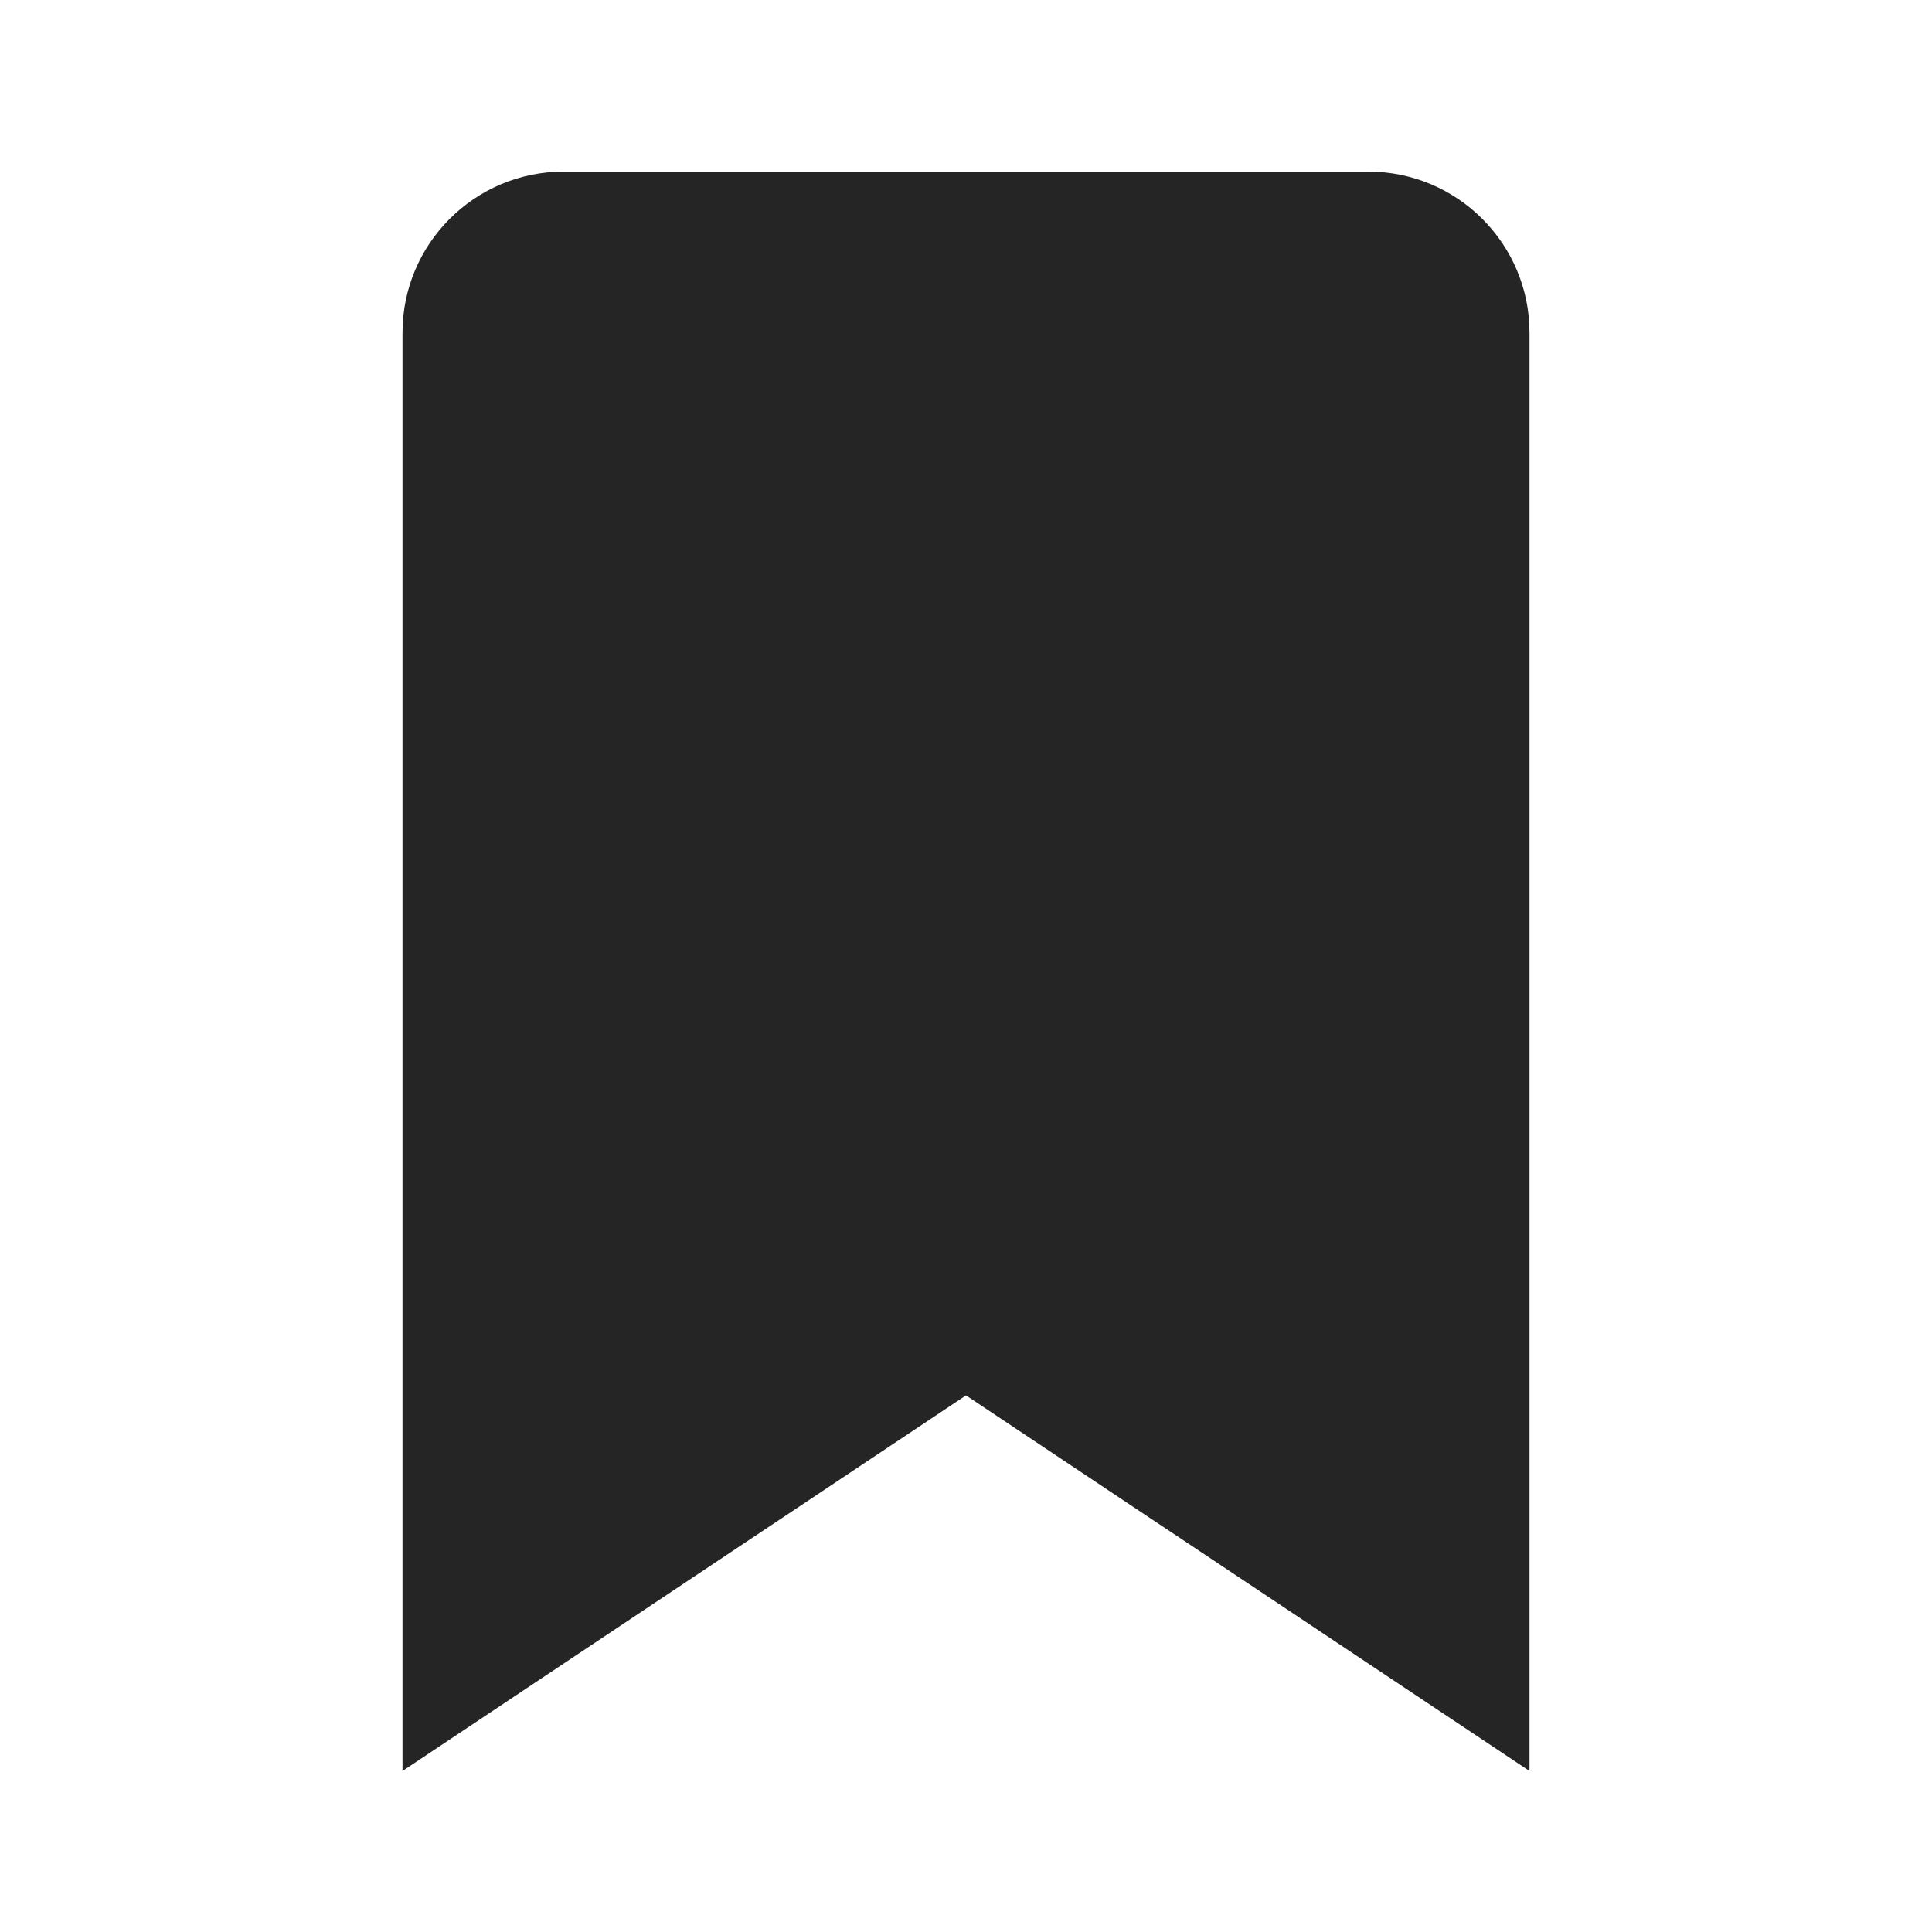
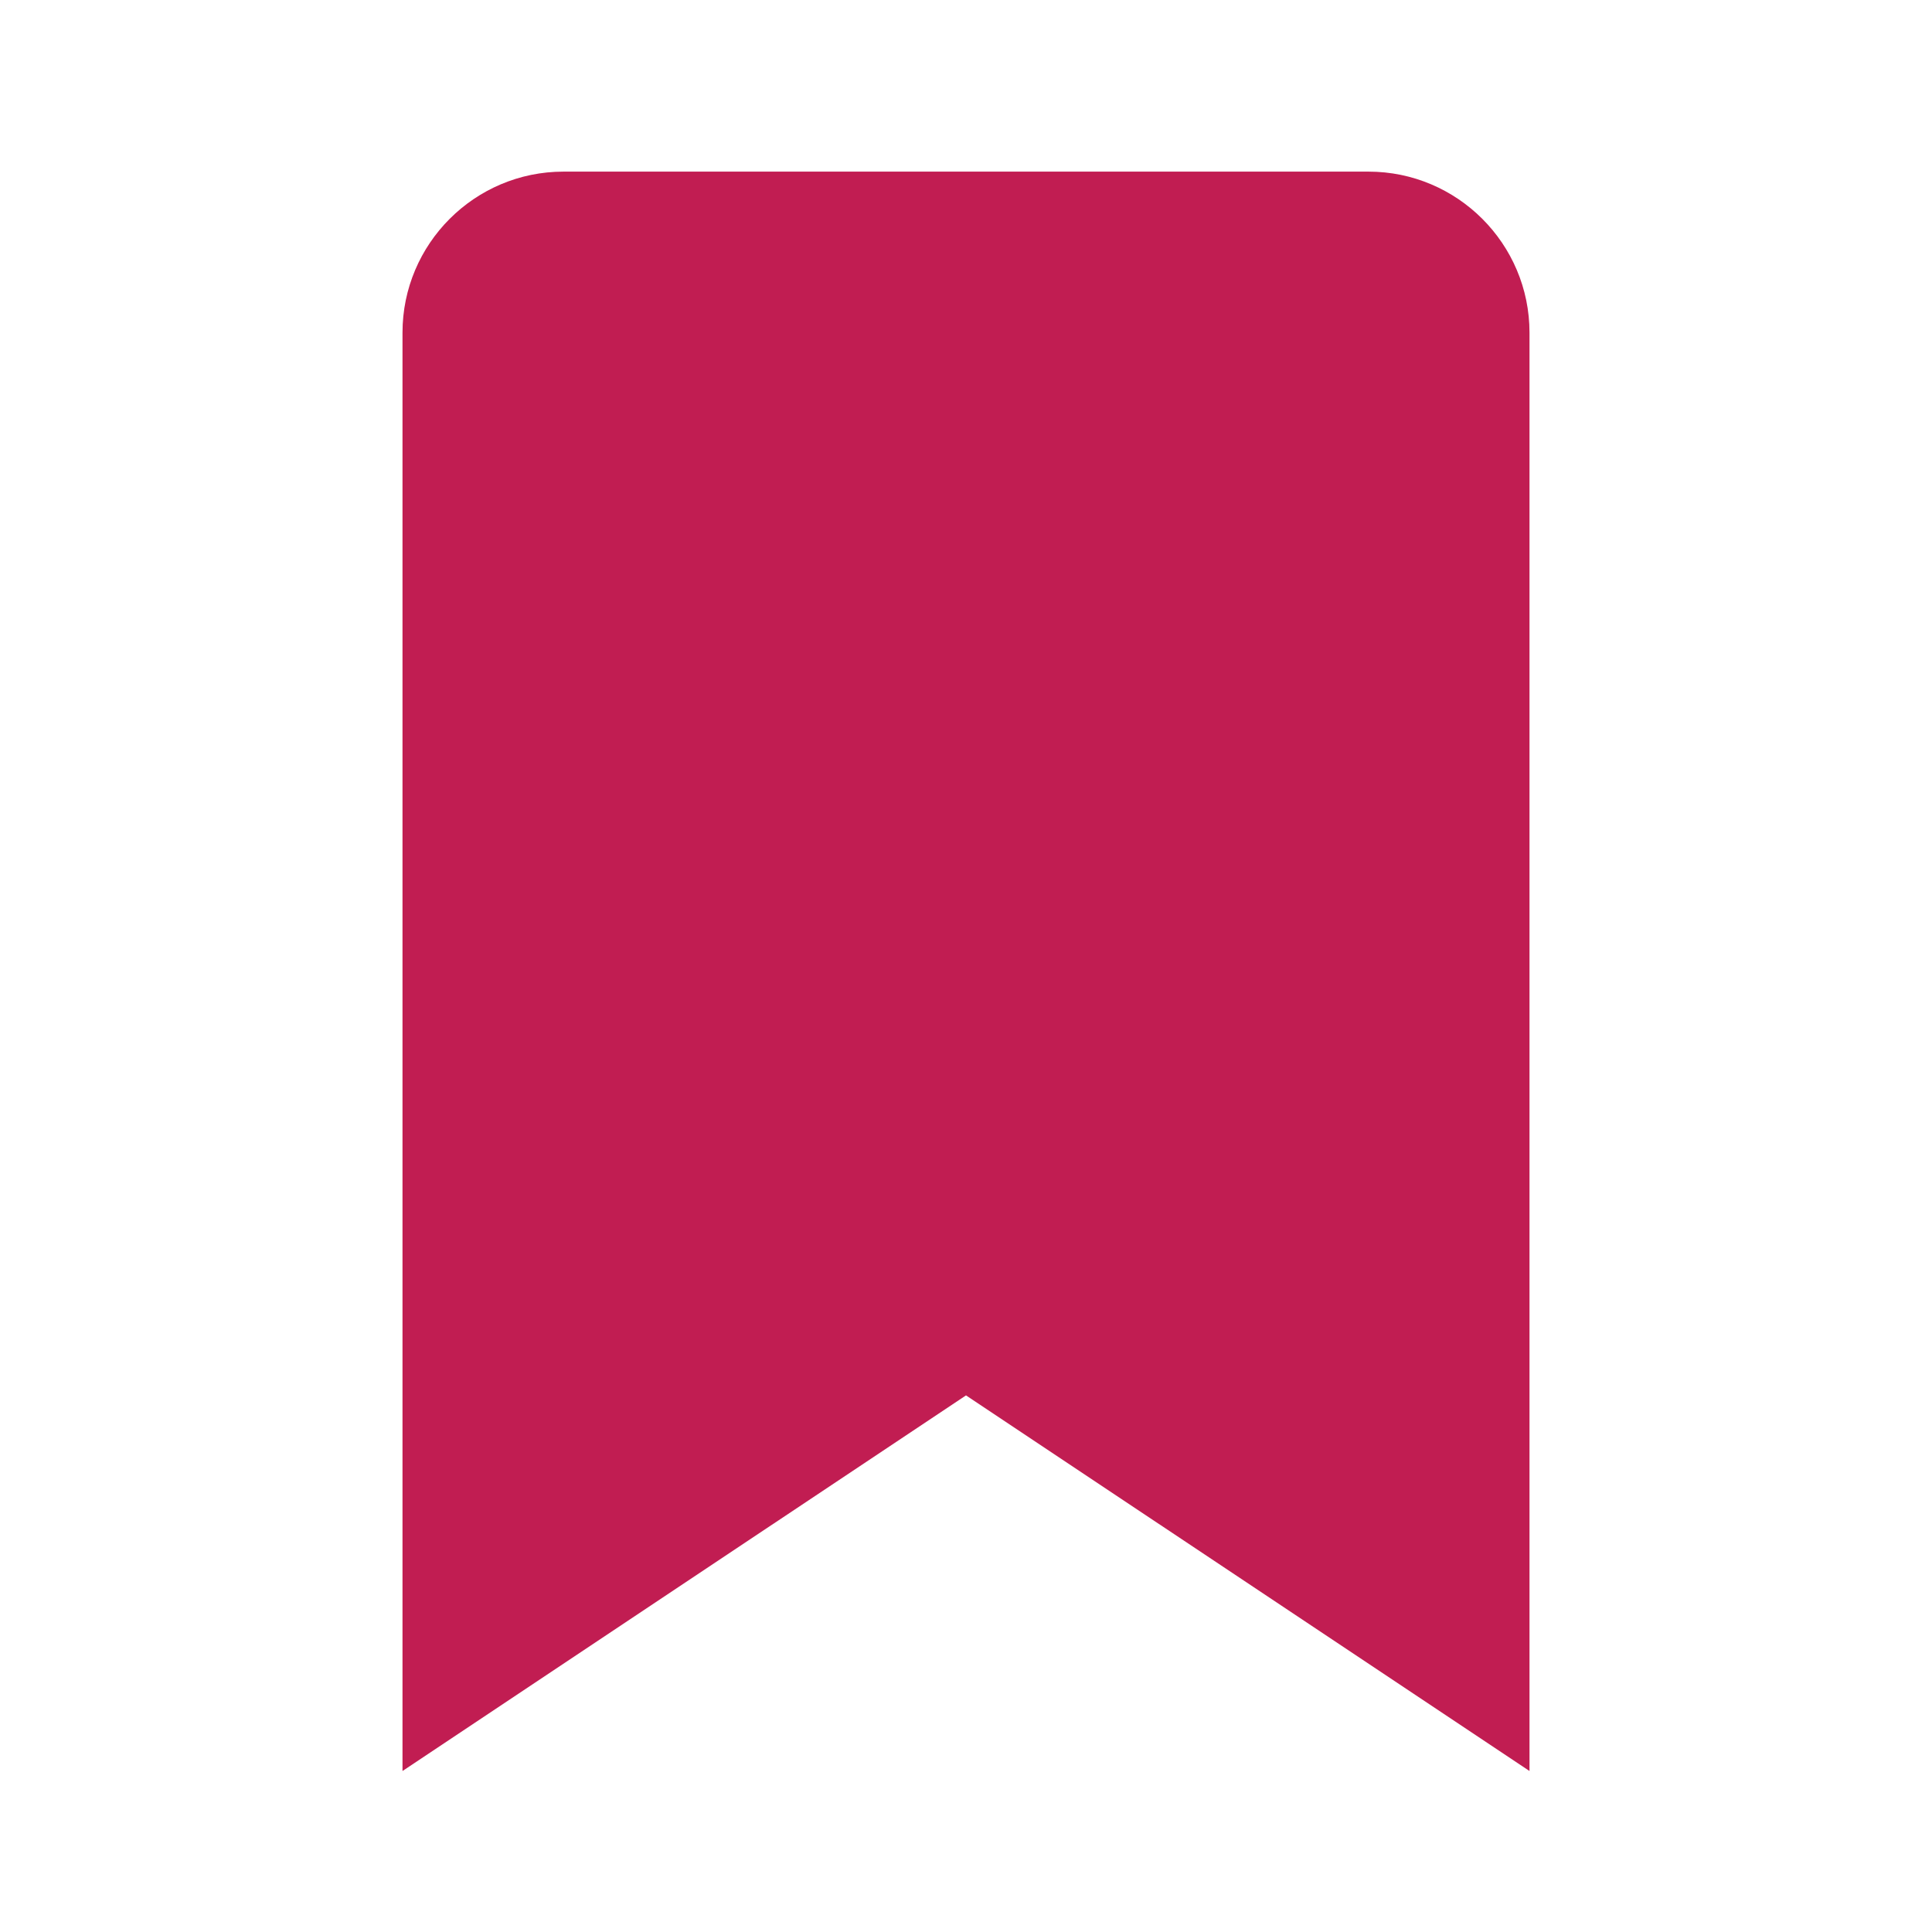
<svg xmlns="http://www.w3.org/2000/svg" aria-hidden="true" focusable="false" width="24px" height="24px" style="-ms-transform: rotate(360deg); -webkit-transform: rotate(360deg); transform: rotate(360deg);" preserveAspectRatio="xMidYMid meet" viewBox="0 0 24 24">
-   <path d="M19 10.132v-6c0-1.103-.897-2-2-2H7c-1.103 0-2 .897-2 2V22l7-4.666L19 22V10.132z" fill="#252525" />
+   <path d="M19 10.132v-6c0-1.103-.897-2-2-2H7c-1.103 0-2 .897-2 2V22l7-4.666L19 22V10.132z" fill="#C11D52" />
</svg>
